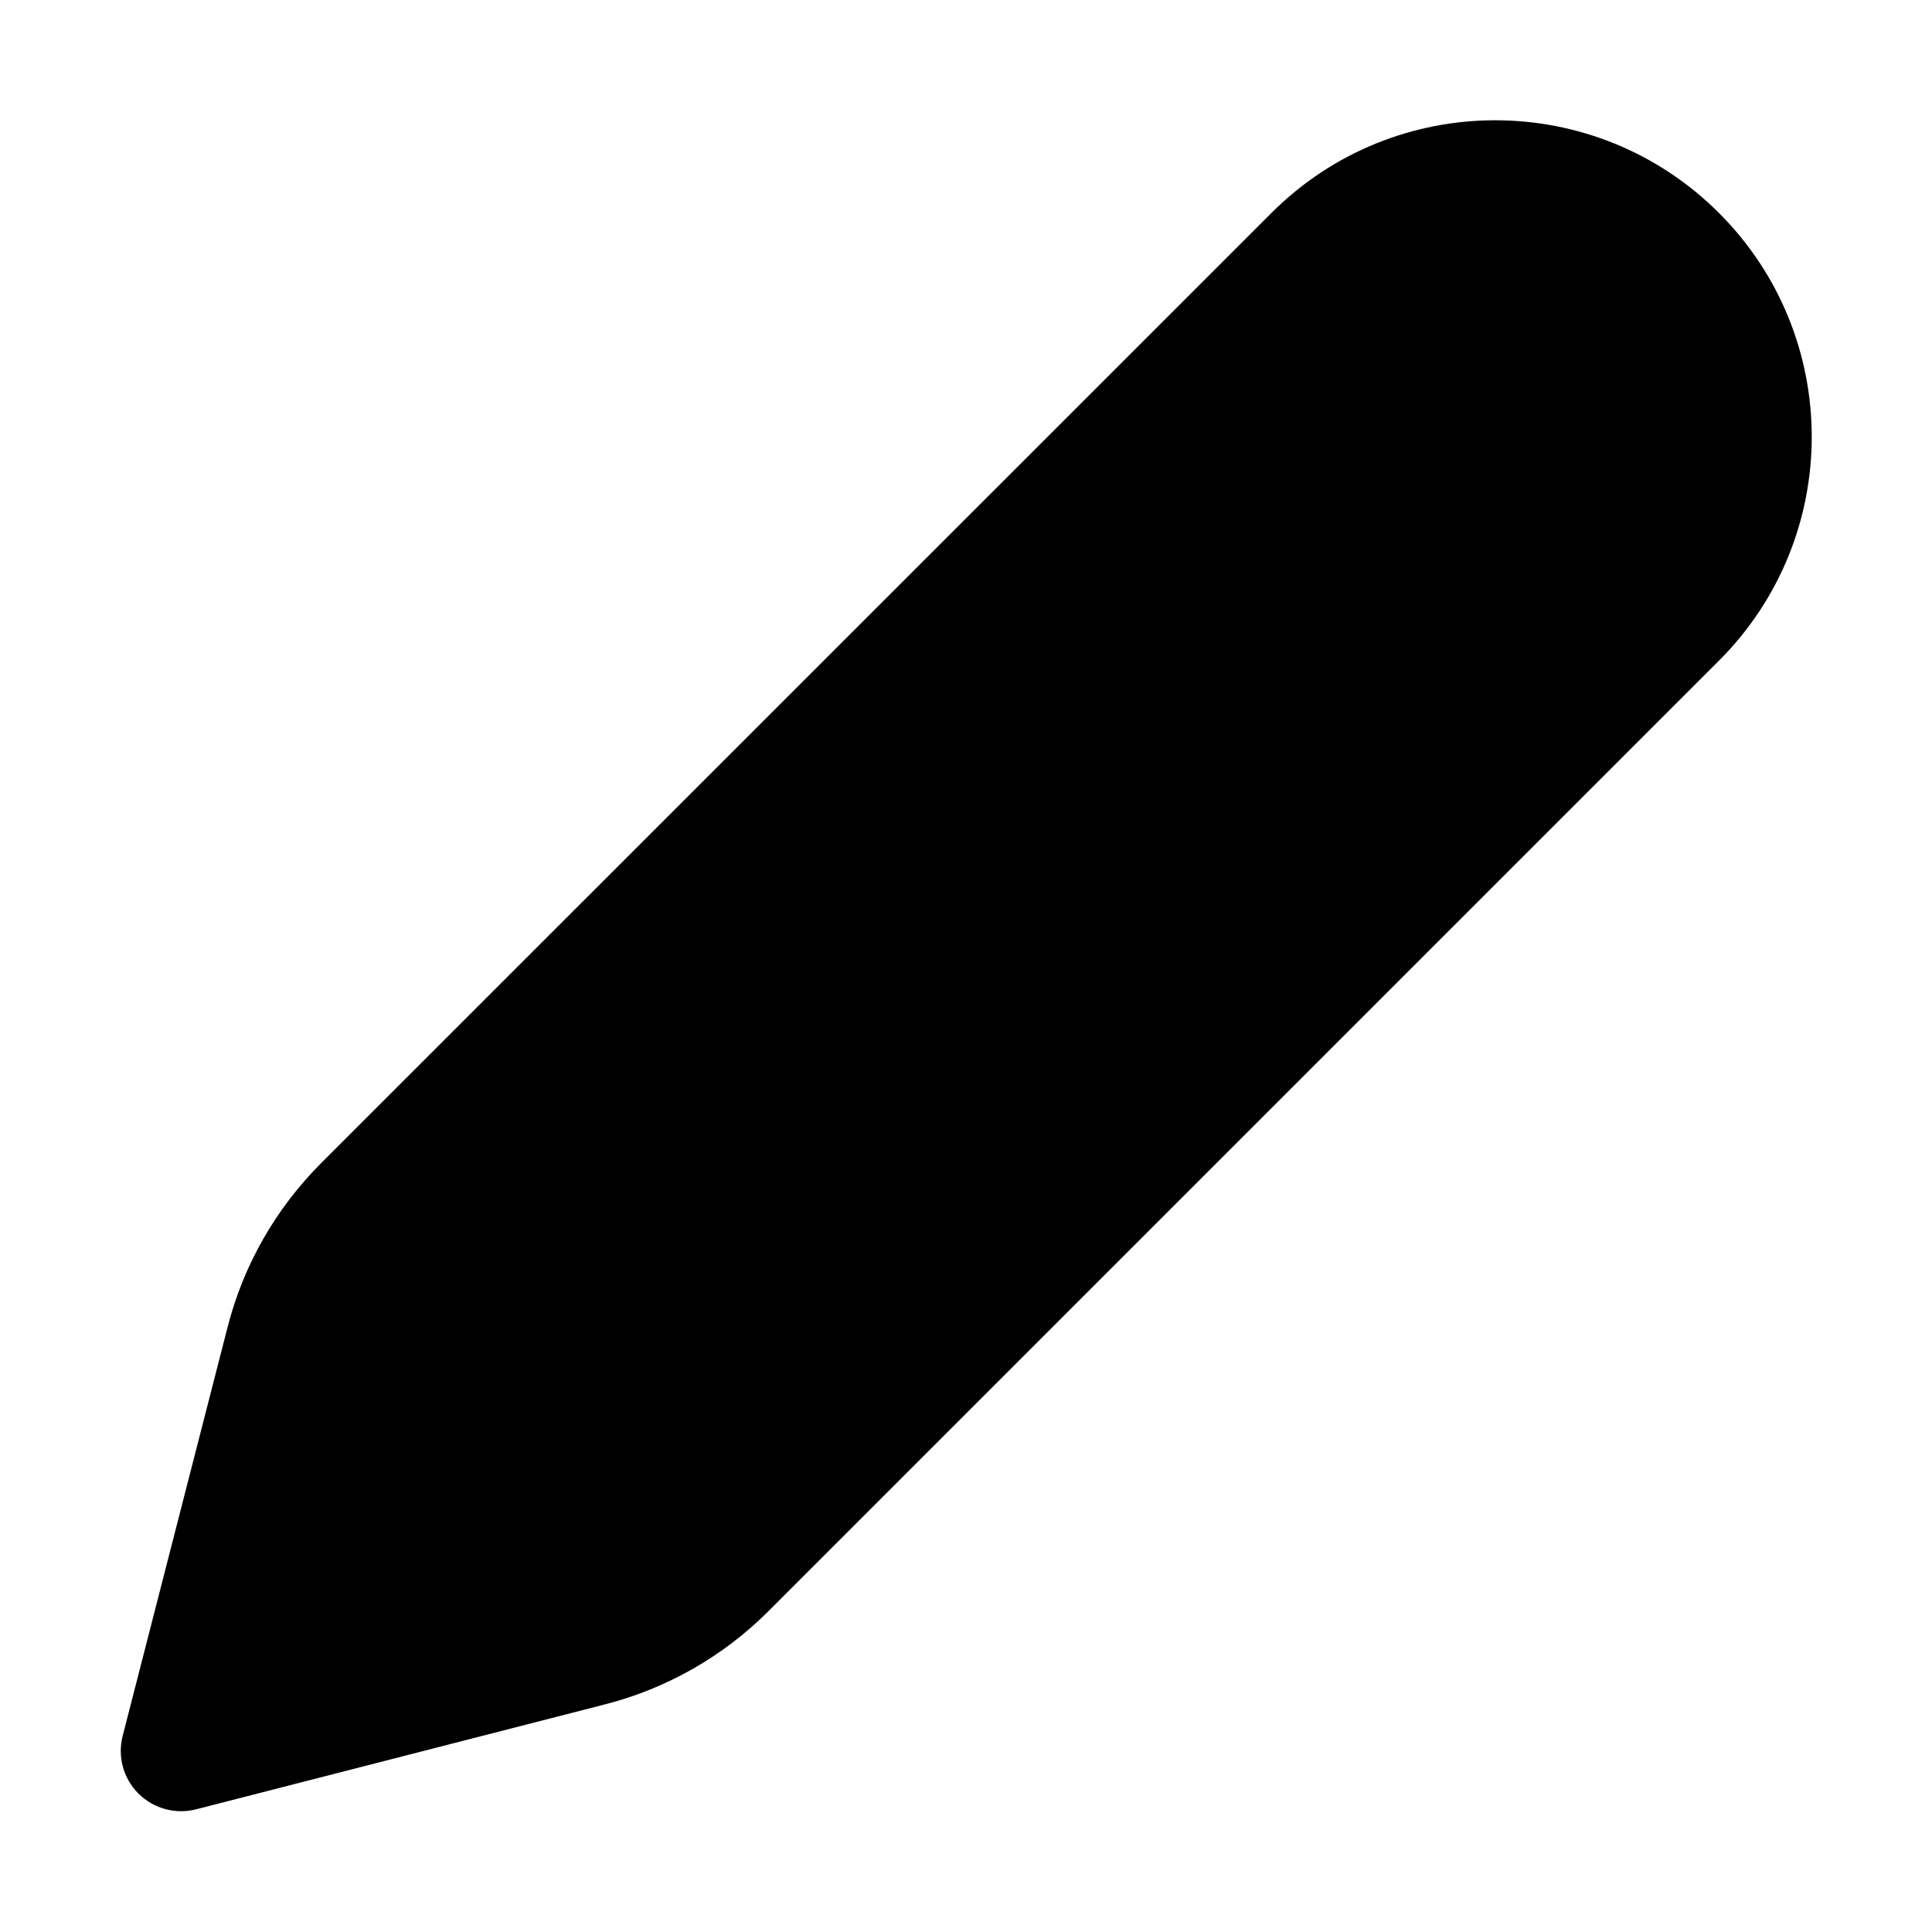
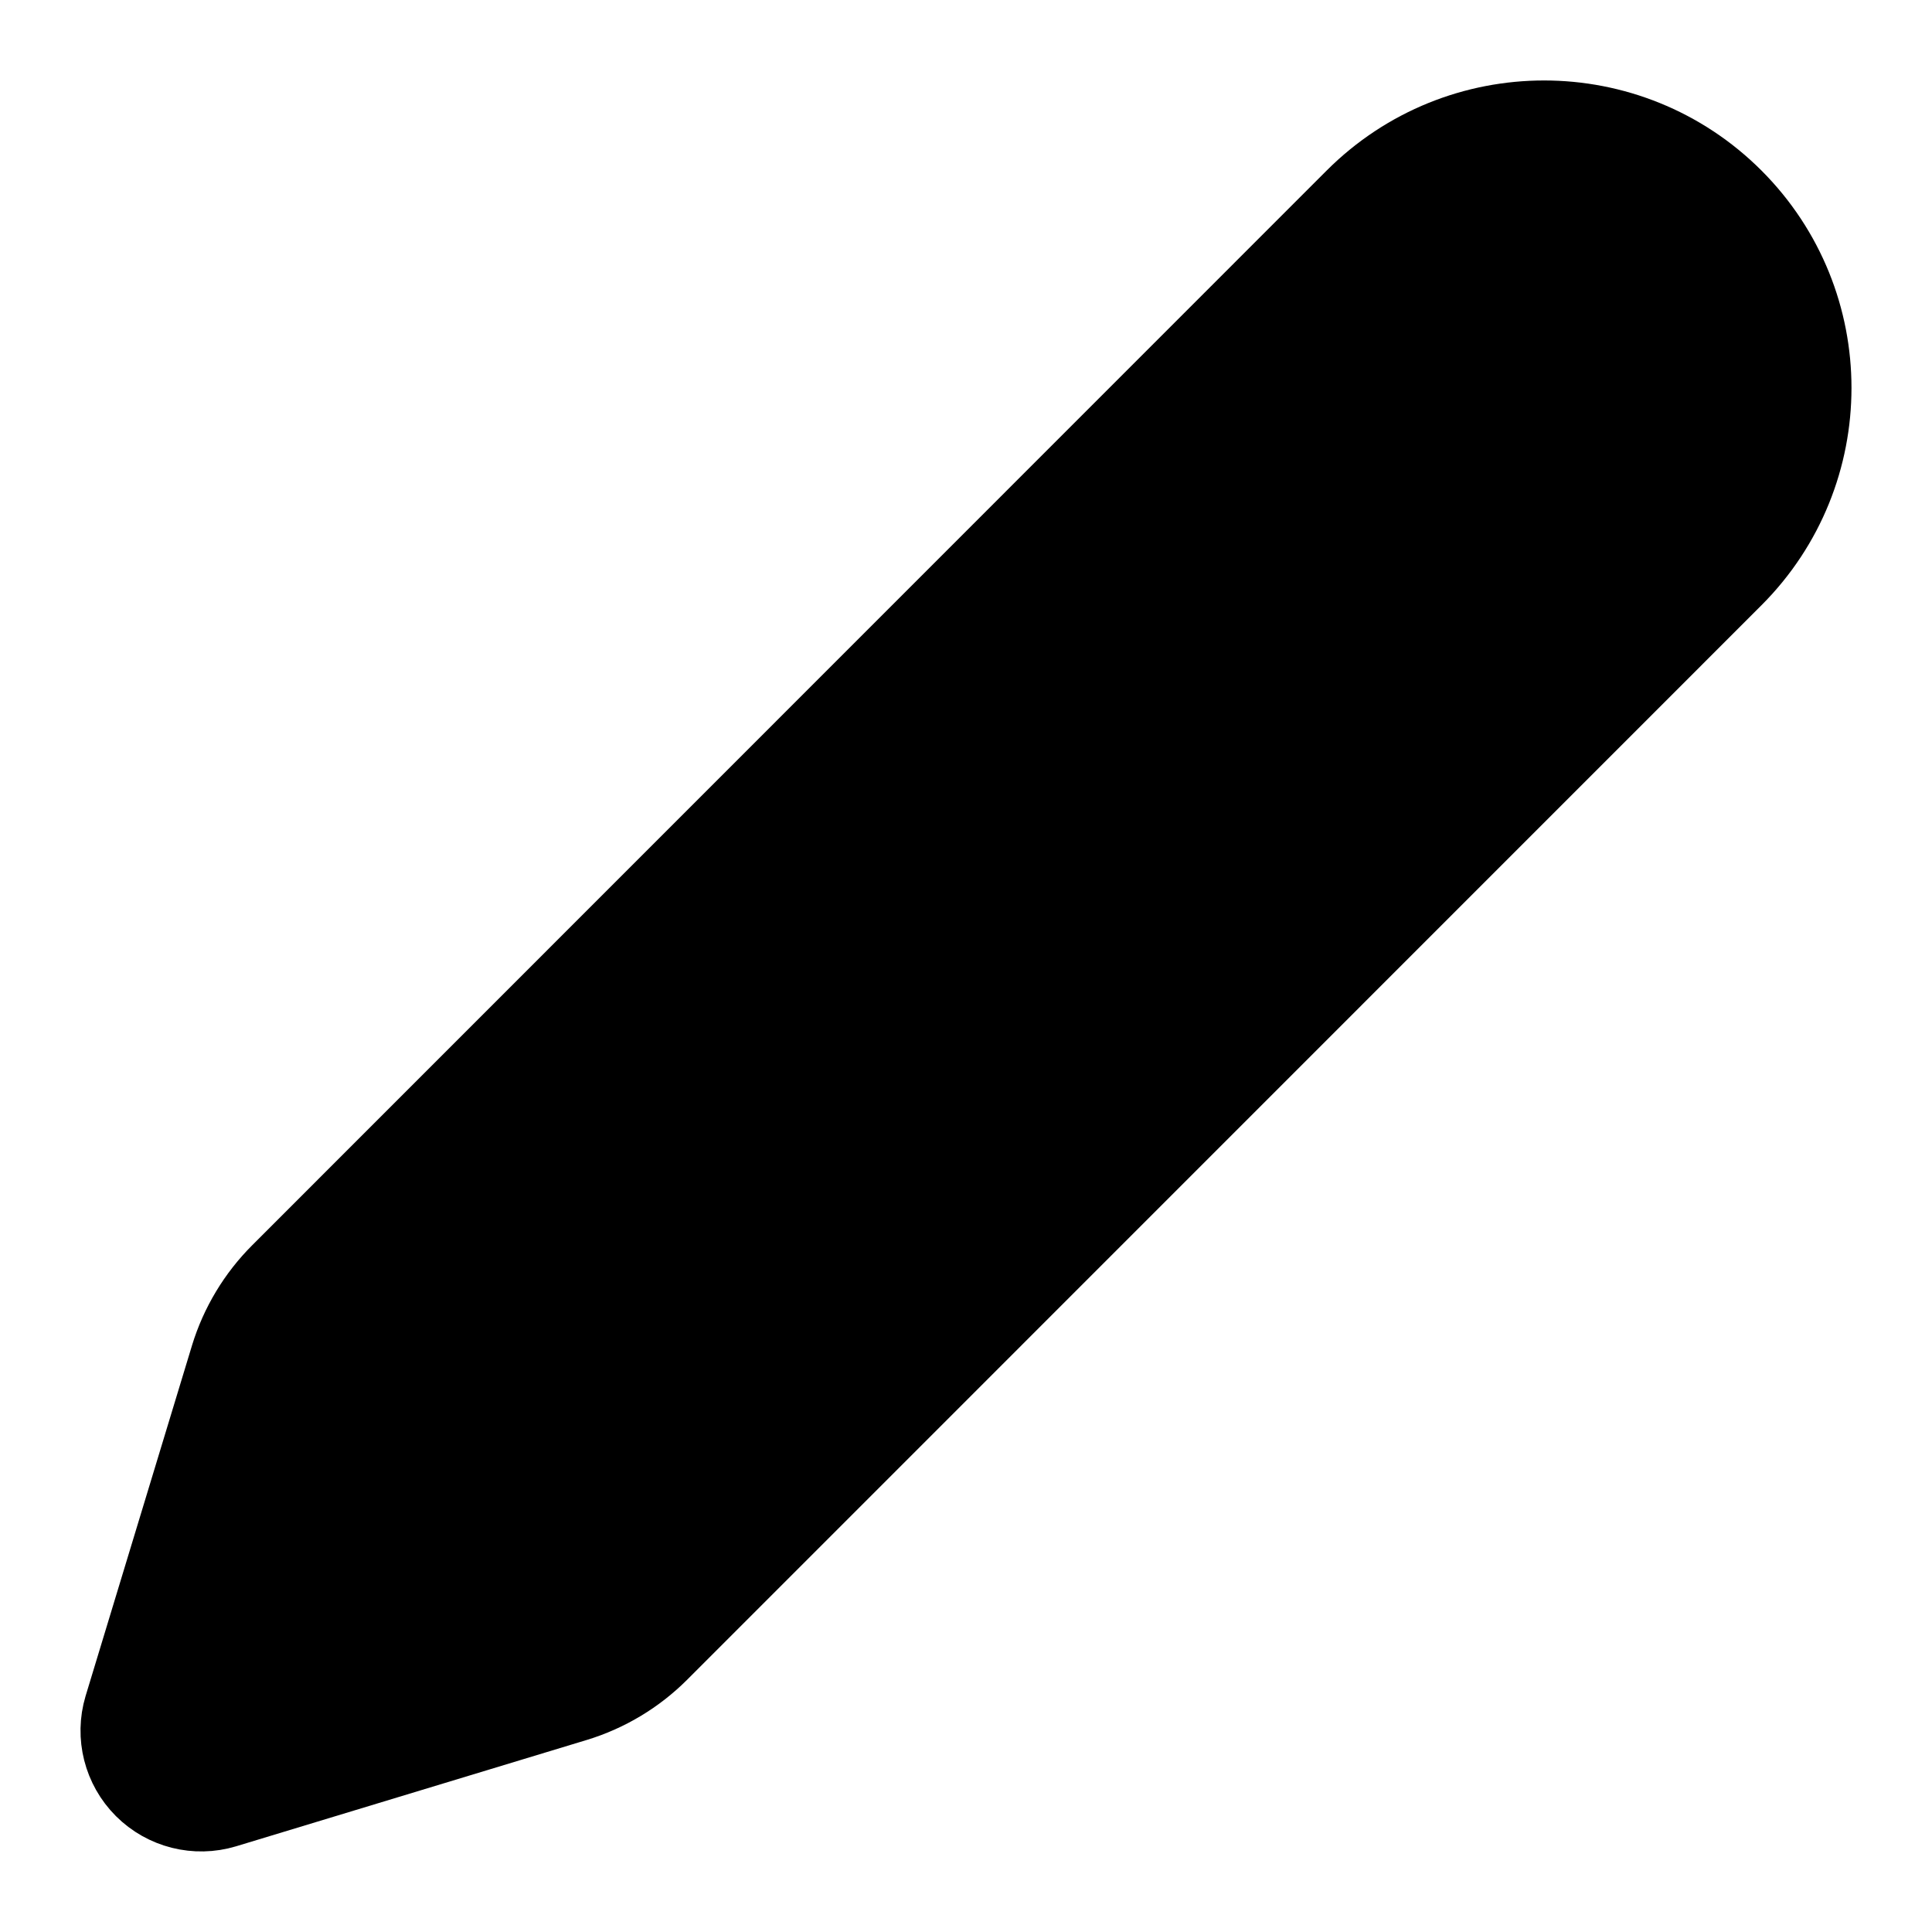
- <svg xmlns="http://www.w3.org/2000/svg" viewBox="0 0 16 16" fill="currentColor">
-   <path d="M14.236 1.764C13.212 0.74 11.553 0.74 10.529 1.764L2.657 9.635C2.283 10.01 2.016 10.477 1.885 10.99L1.016 14.376C0.972 14.547 1.021 14.728 1.146 14.853C1.271 14.978 1.453 15.028 1.624 14.984L5.01 14.115C5.522 13.984 5.99 13.717 6.364 13.343L14.236 5.471C15.26 4.447 15.26 2.788 14.236 1.764Z" />
+ <svg xmlns="http://www.w3.org/2000/svg" viewBox="0 0 24 24" fill="currentColor" stroke="currentColor" stroke-width="2" stroke-linecap="round" stroke-linejoin="round">
+   <path d="M21.174 6.812a1 1 0 0 0-3.986-3.987L3.842 16.174a2 2 0 0 0-.5.83l-1.321 4.352a.5.5 0 0 0 .623.622l4.353-1.32a2 2 0 0 0 .83-.497z" />
</svg>
